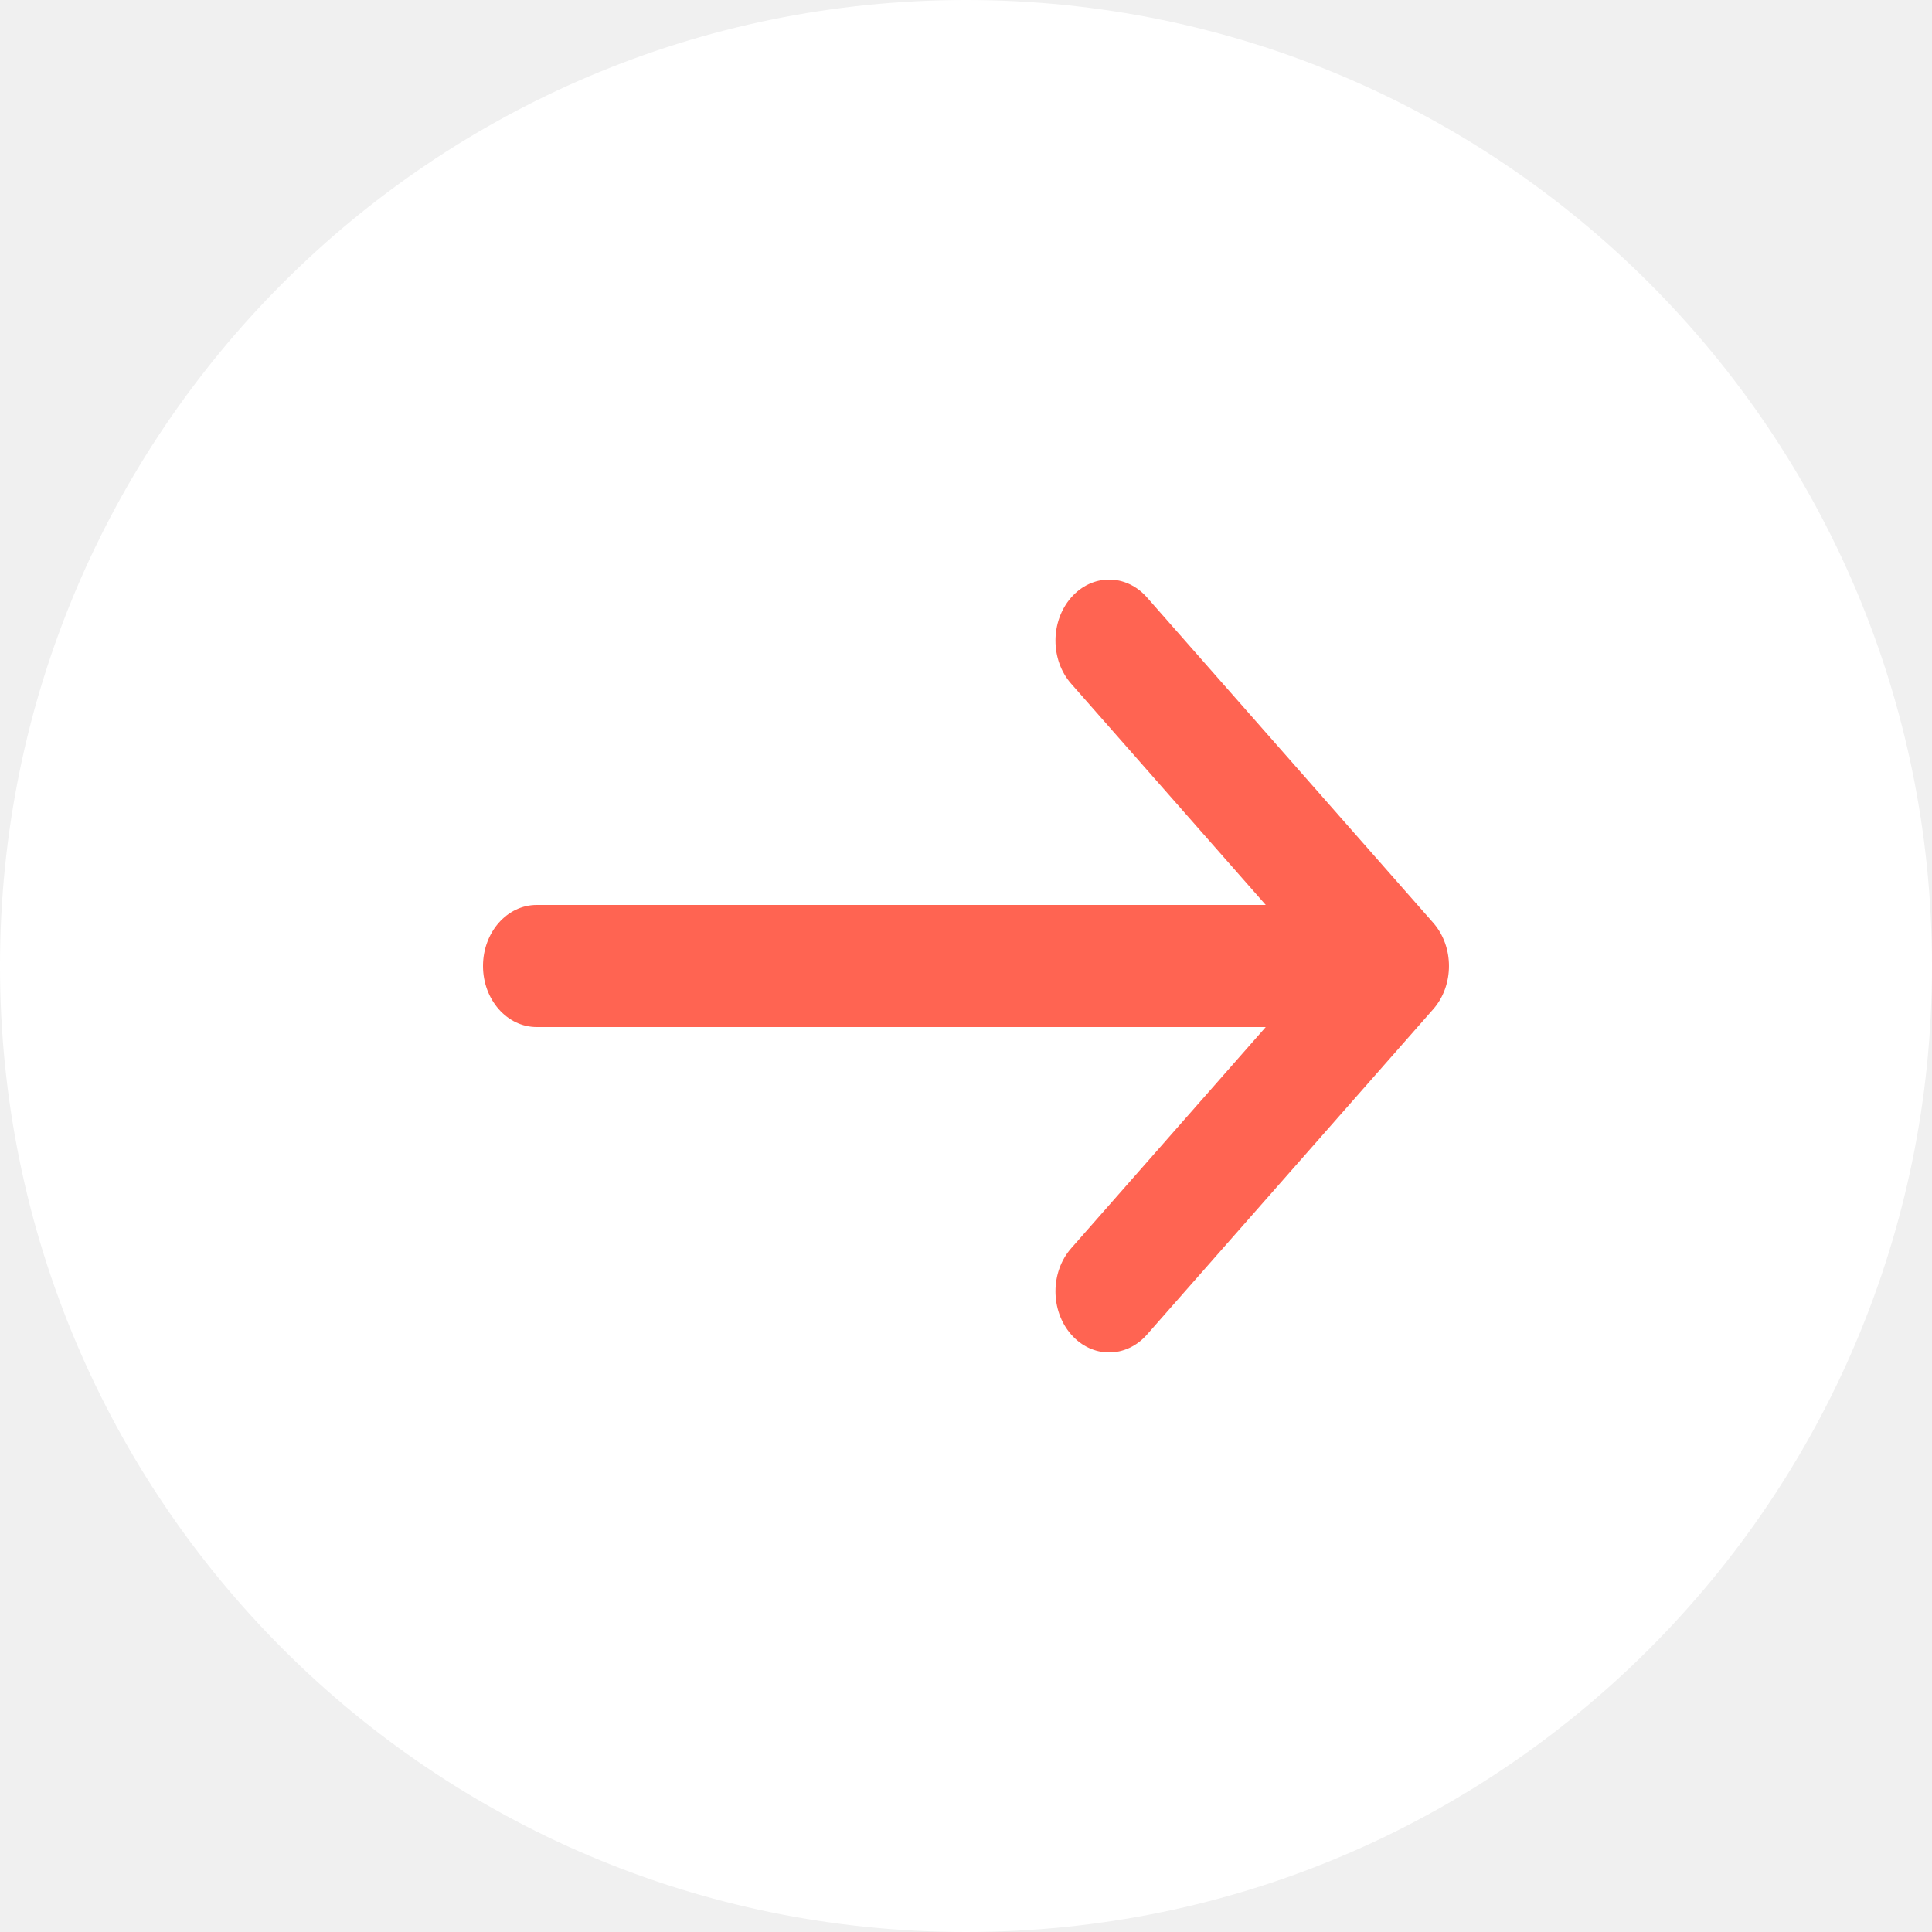
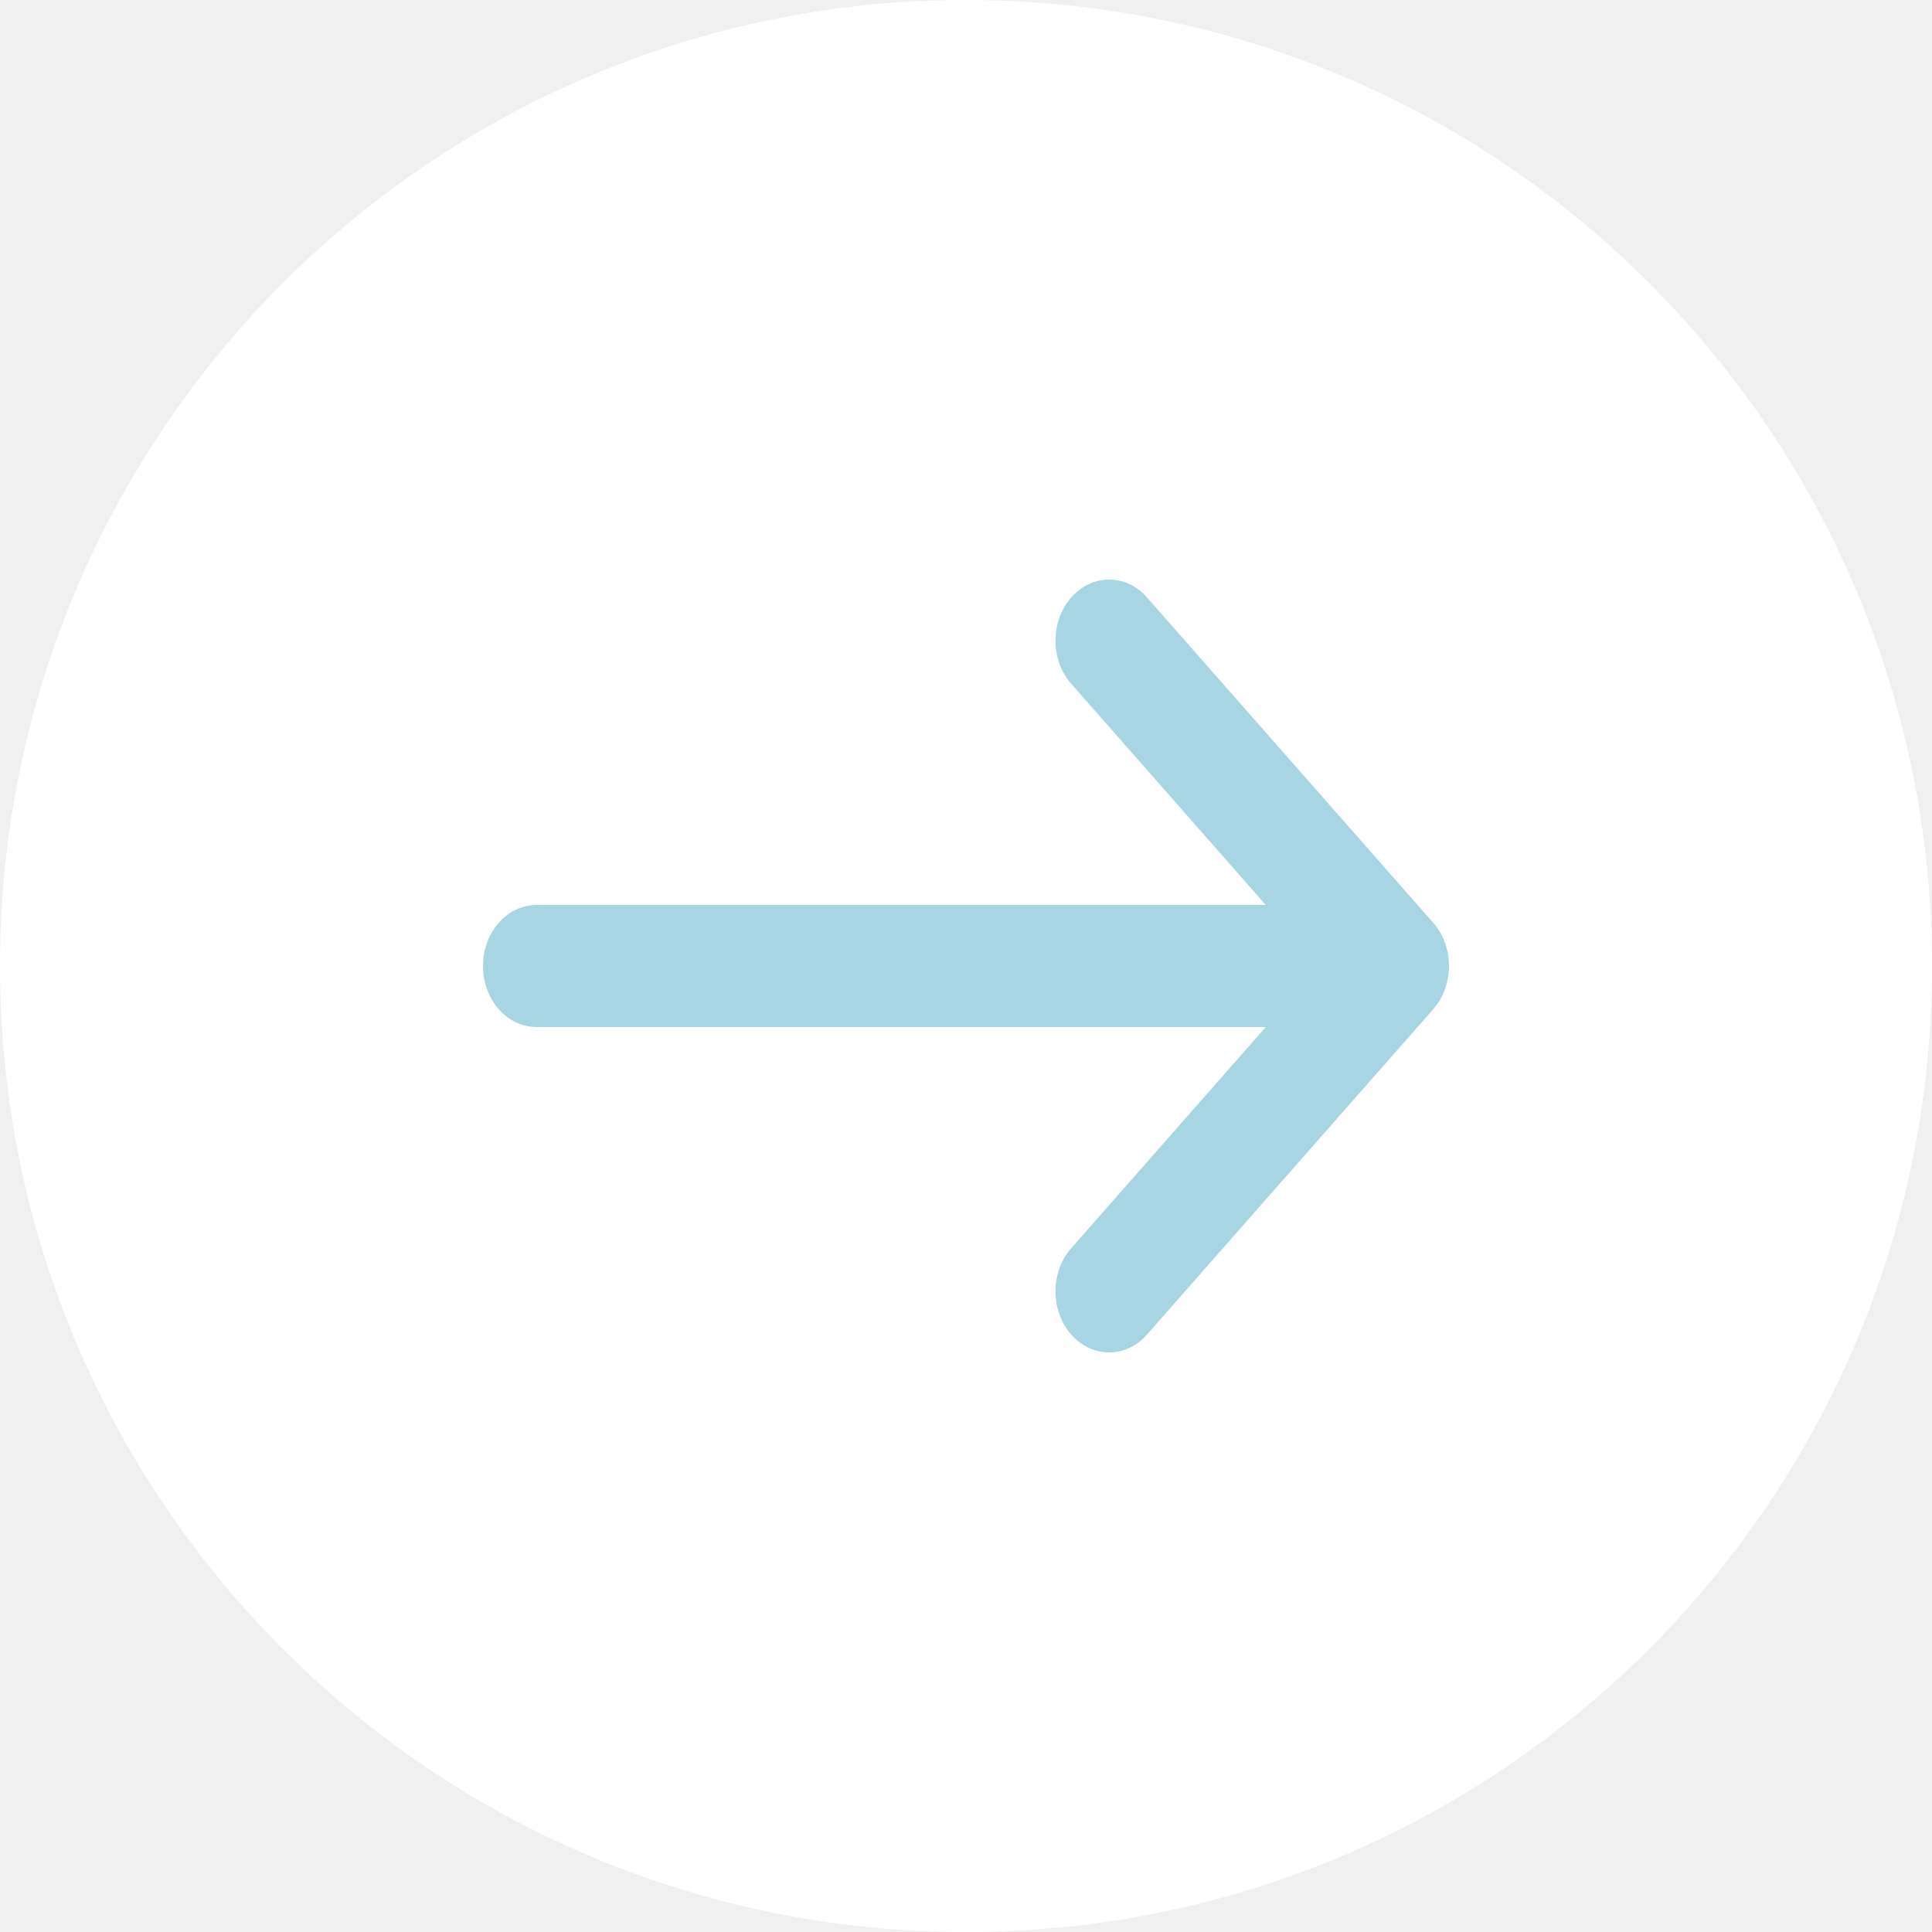
<svg xmlns="http://www.w3.org/2000/svg" width="20" height="20" viewBox="0 0 20 20" fill="none">
  <path d="M20 10C20 15.523 15.523 20 10 20C4.477 20 0 15.523 0 10C0 4.477 4.477 0 10 0C15.523 0 20 4.477 20 10Z" fill="white" />
-   <path fill-rule="evenodd" clip-rule="evenodd" d="M11.089 6.185C10.872 6.432 10.872 6.832 11.089 7.078L13.103 9.368H5.556C5.249 9.368 5 9.651 5 10C5 10.349 5.249 10.632 5.556 10.632H13.103L11.089 12.922C10.872 13.168 10.872 13.568 11.089 13.815C11.306 14.062 11.657 14.062 11.874 13.815L14.837 10.447C15.054 10.2 15.054 9.8 14.837 9.553L11.874 6.185C11.657 5.938 11.306 5.938 11.089 6.185Z" fill="#FF6452" />
+   <path fill-rule="evenodd" clip-rule="evenodd" d="M11.089 6.185C10.872 6.432 10.872 6.832 11.089 7.078L13.103 9.368H5.556C5.249 9.368 5 9.651 5 10C5 10.349 5.249 10.632 5.556 10.632H13.103L11.089 12.922C10.872 13.168 10.872 13.568 11.089 13.815C11.306 14.062 11.657 14.062 11.874 13.815L14.837 10.447C15.054 10.2 15.054 9.8 14.837 9.553L11.874 6.185C11.657 5.938 11.306 5.938 11.089 6.185Z" fill="#A8D5E3" />
</svg>
